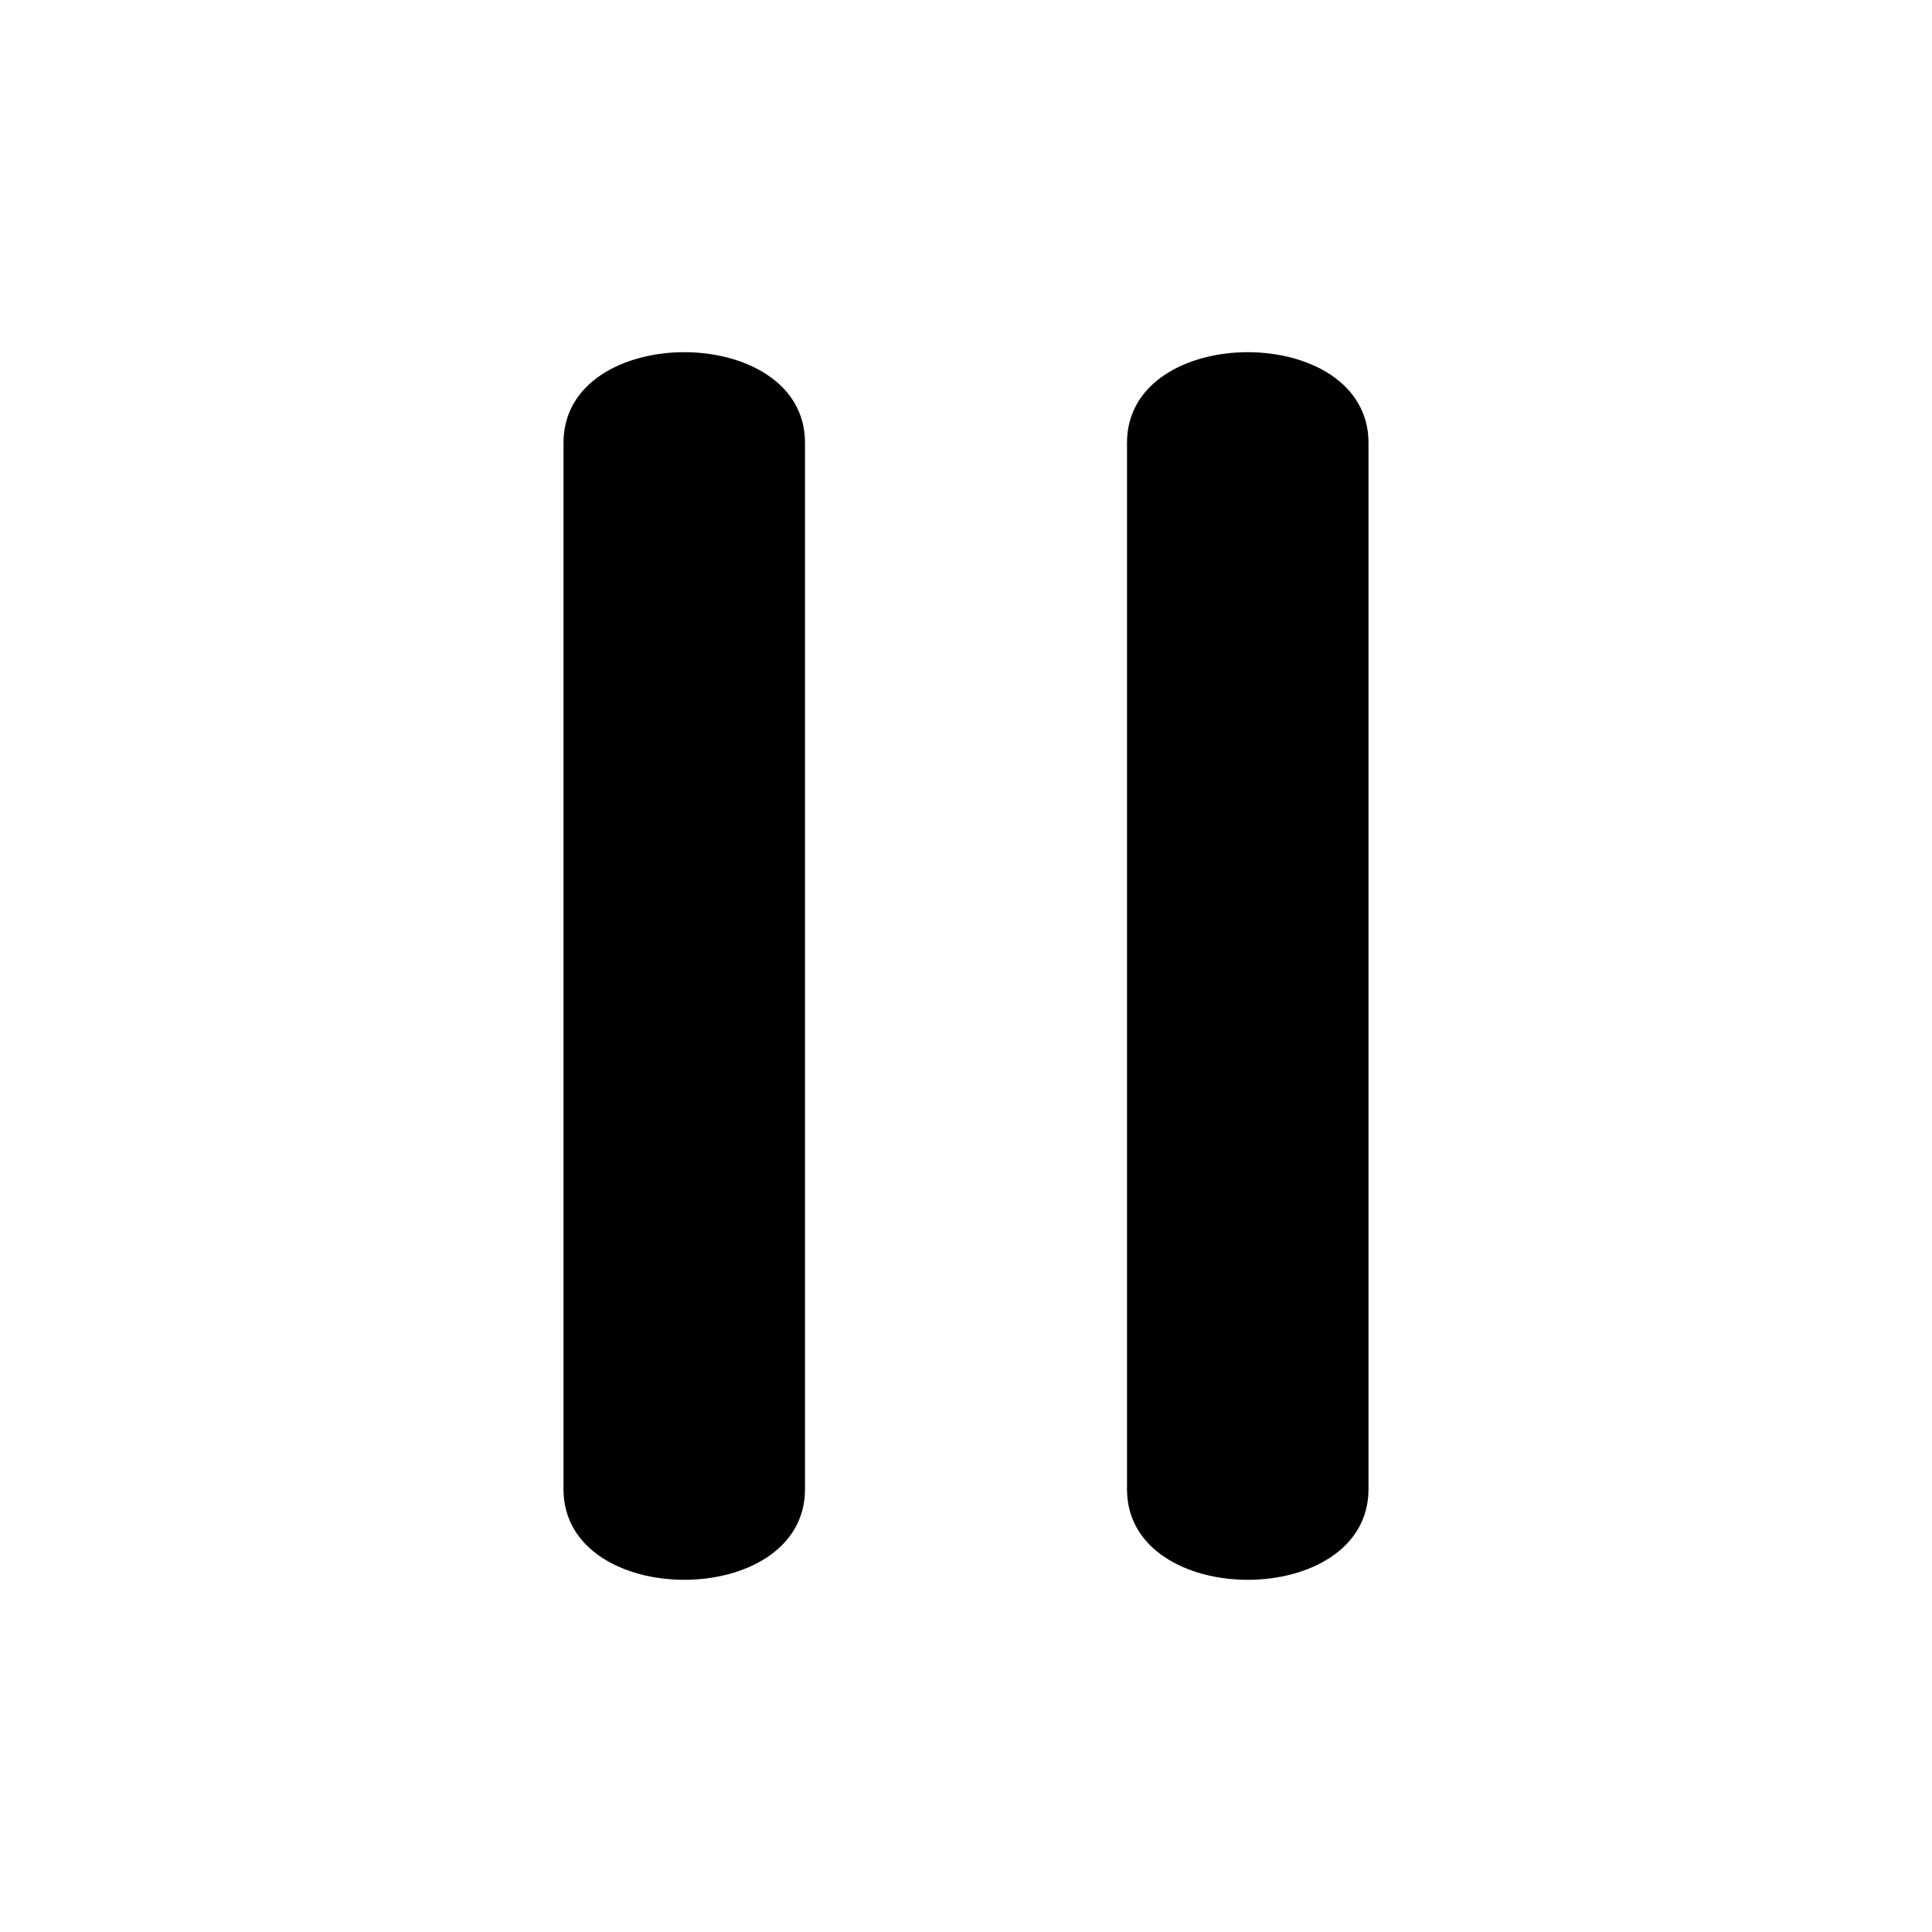
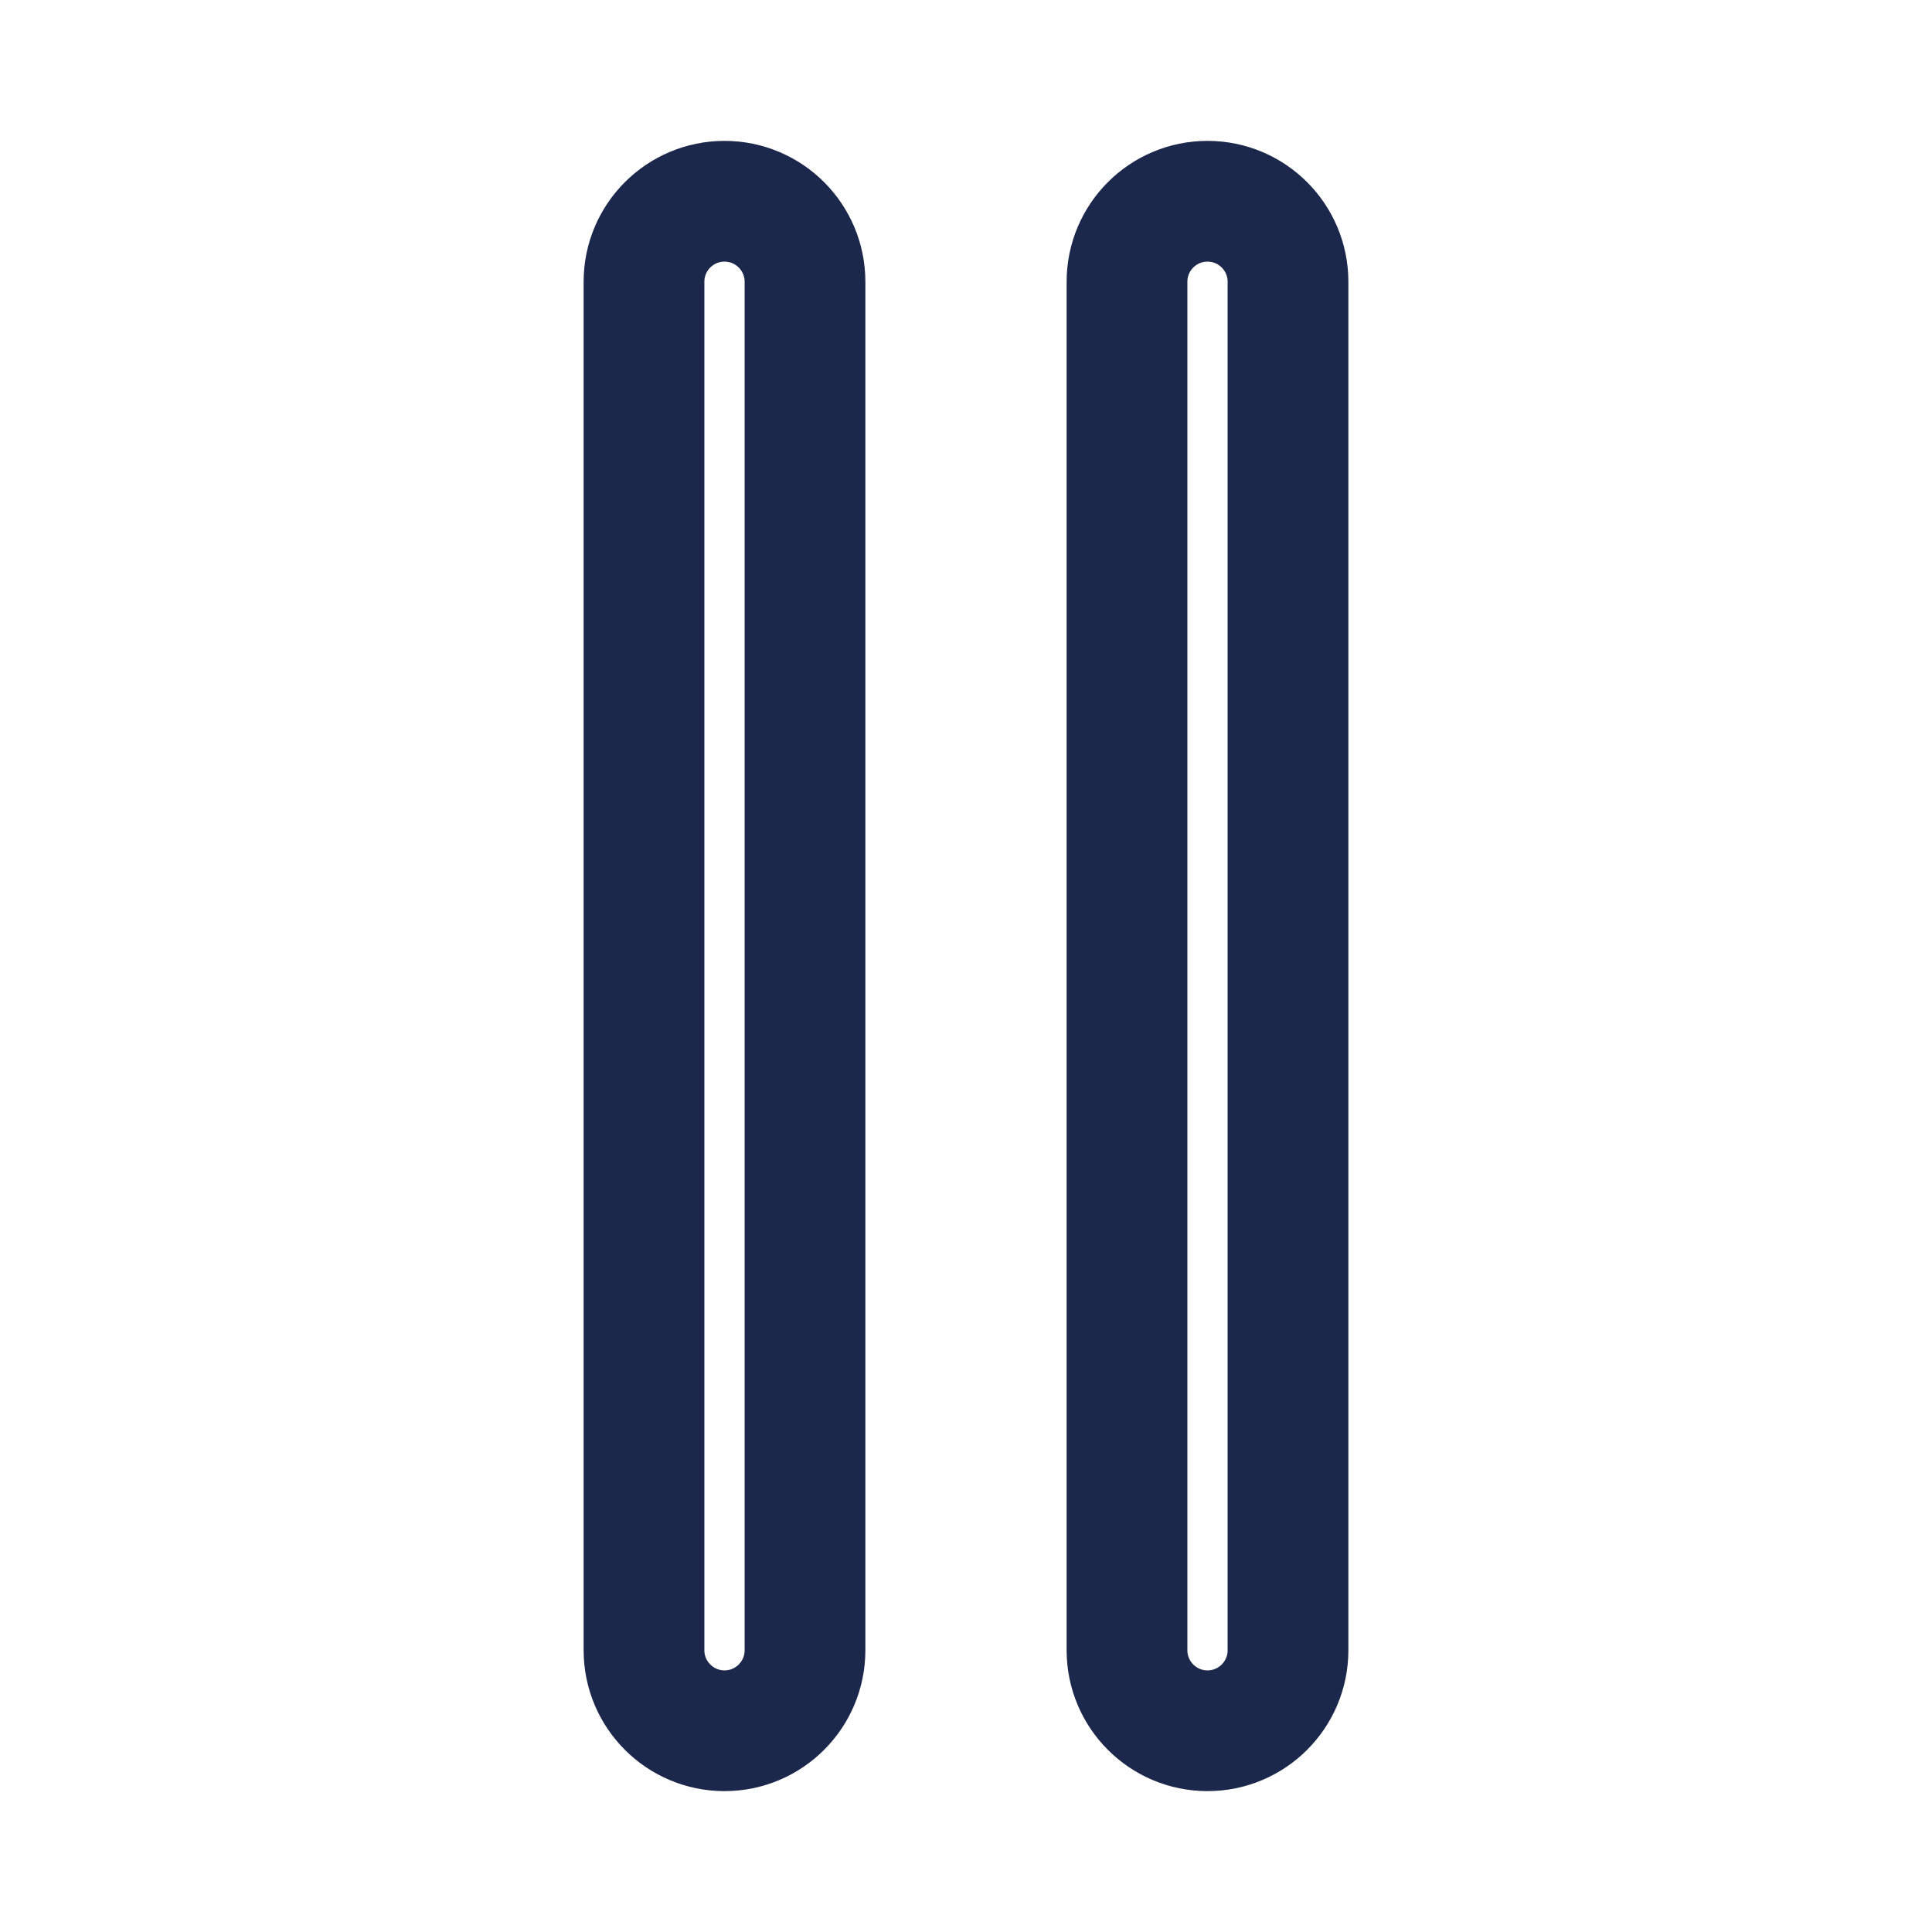
- <svg xmlns="http://www.w3.org/2000/svg" viewBox="0 0 24 24" width="24" height="24">
-   <path d="M7 5.5 C7 4 10 4 10 5.5 L10 18.5 C10 20 7 20 7 18.5 L7 5.5 M14 5.5 C14 4 17 4 17 5.5 L17 18.5 C17 20 14 20 14 18.5 L14 5.5" fill="currentColor" stroke="none" />
+ <svg xmlns="http://www.w3.org/2000/svg" width="800px" height="800px" viewBox="0 0 24 24" fill="none">
+   <path d="M8 3.5C8 2.948 8.448 2.5 9 2.5C9.552 2.5 10 2.948 10 3.5V20.5C10 21.052 9.552 21.5 9 21.5C8.448 21.5 8 21.052 8 20.5V3.5Z" stroke="#1C274C" stroke-width="1.5" />
+   <path d="M14 3.5C14 2.948 14.448 2.5 15 2.5C15.552 2.5 16 2.948 16 3.5V20.5C16 21.052 15.552 21.5 15 21.5C14.448 21.5 14 21.052 14 20.5V3.5Z" stroke="#1C274C" stroke-width="1.5" />
</svg>
